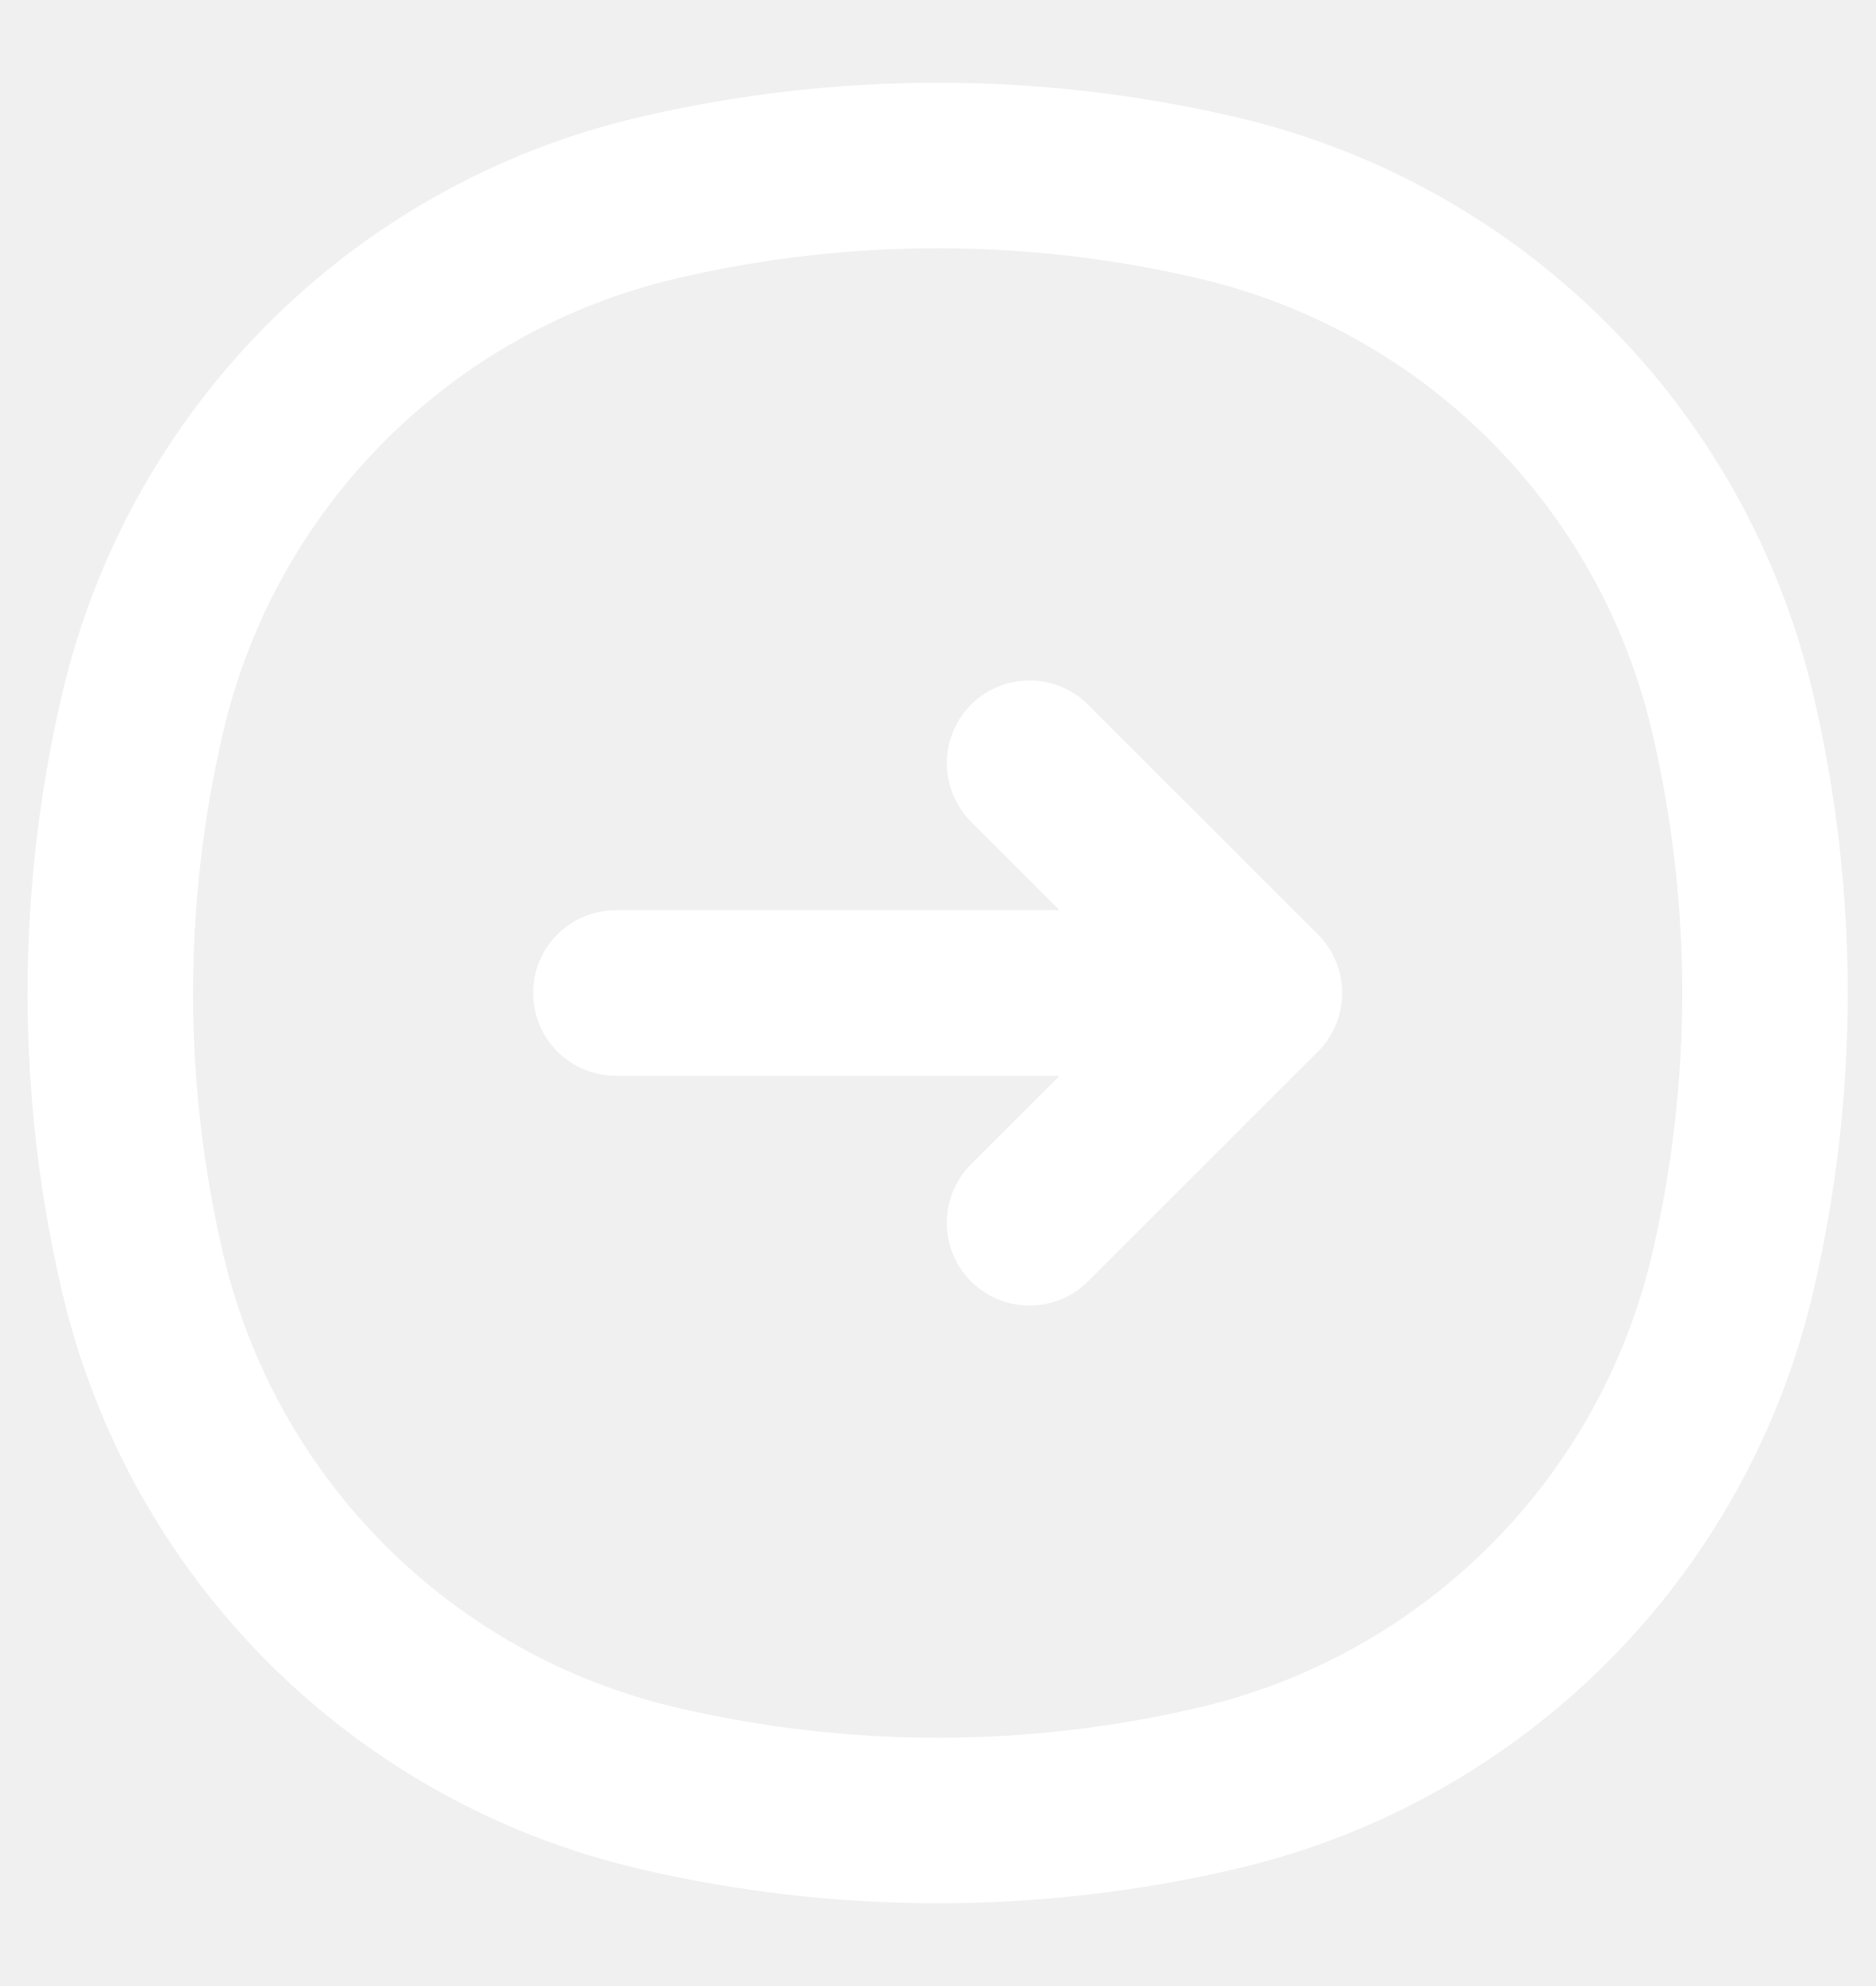
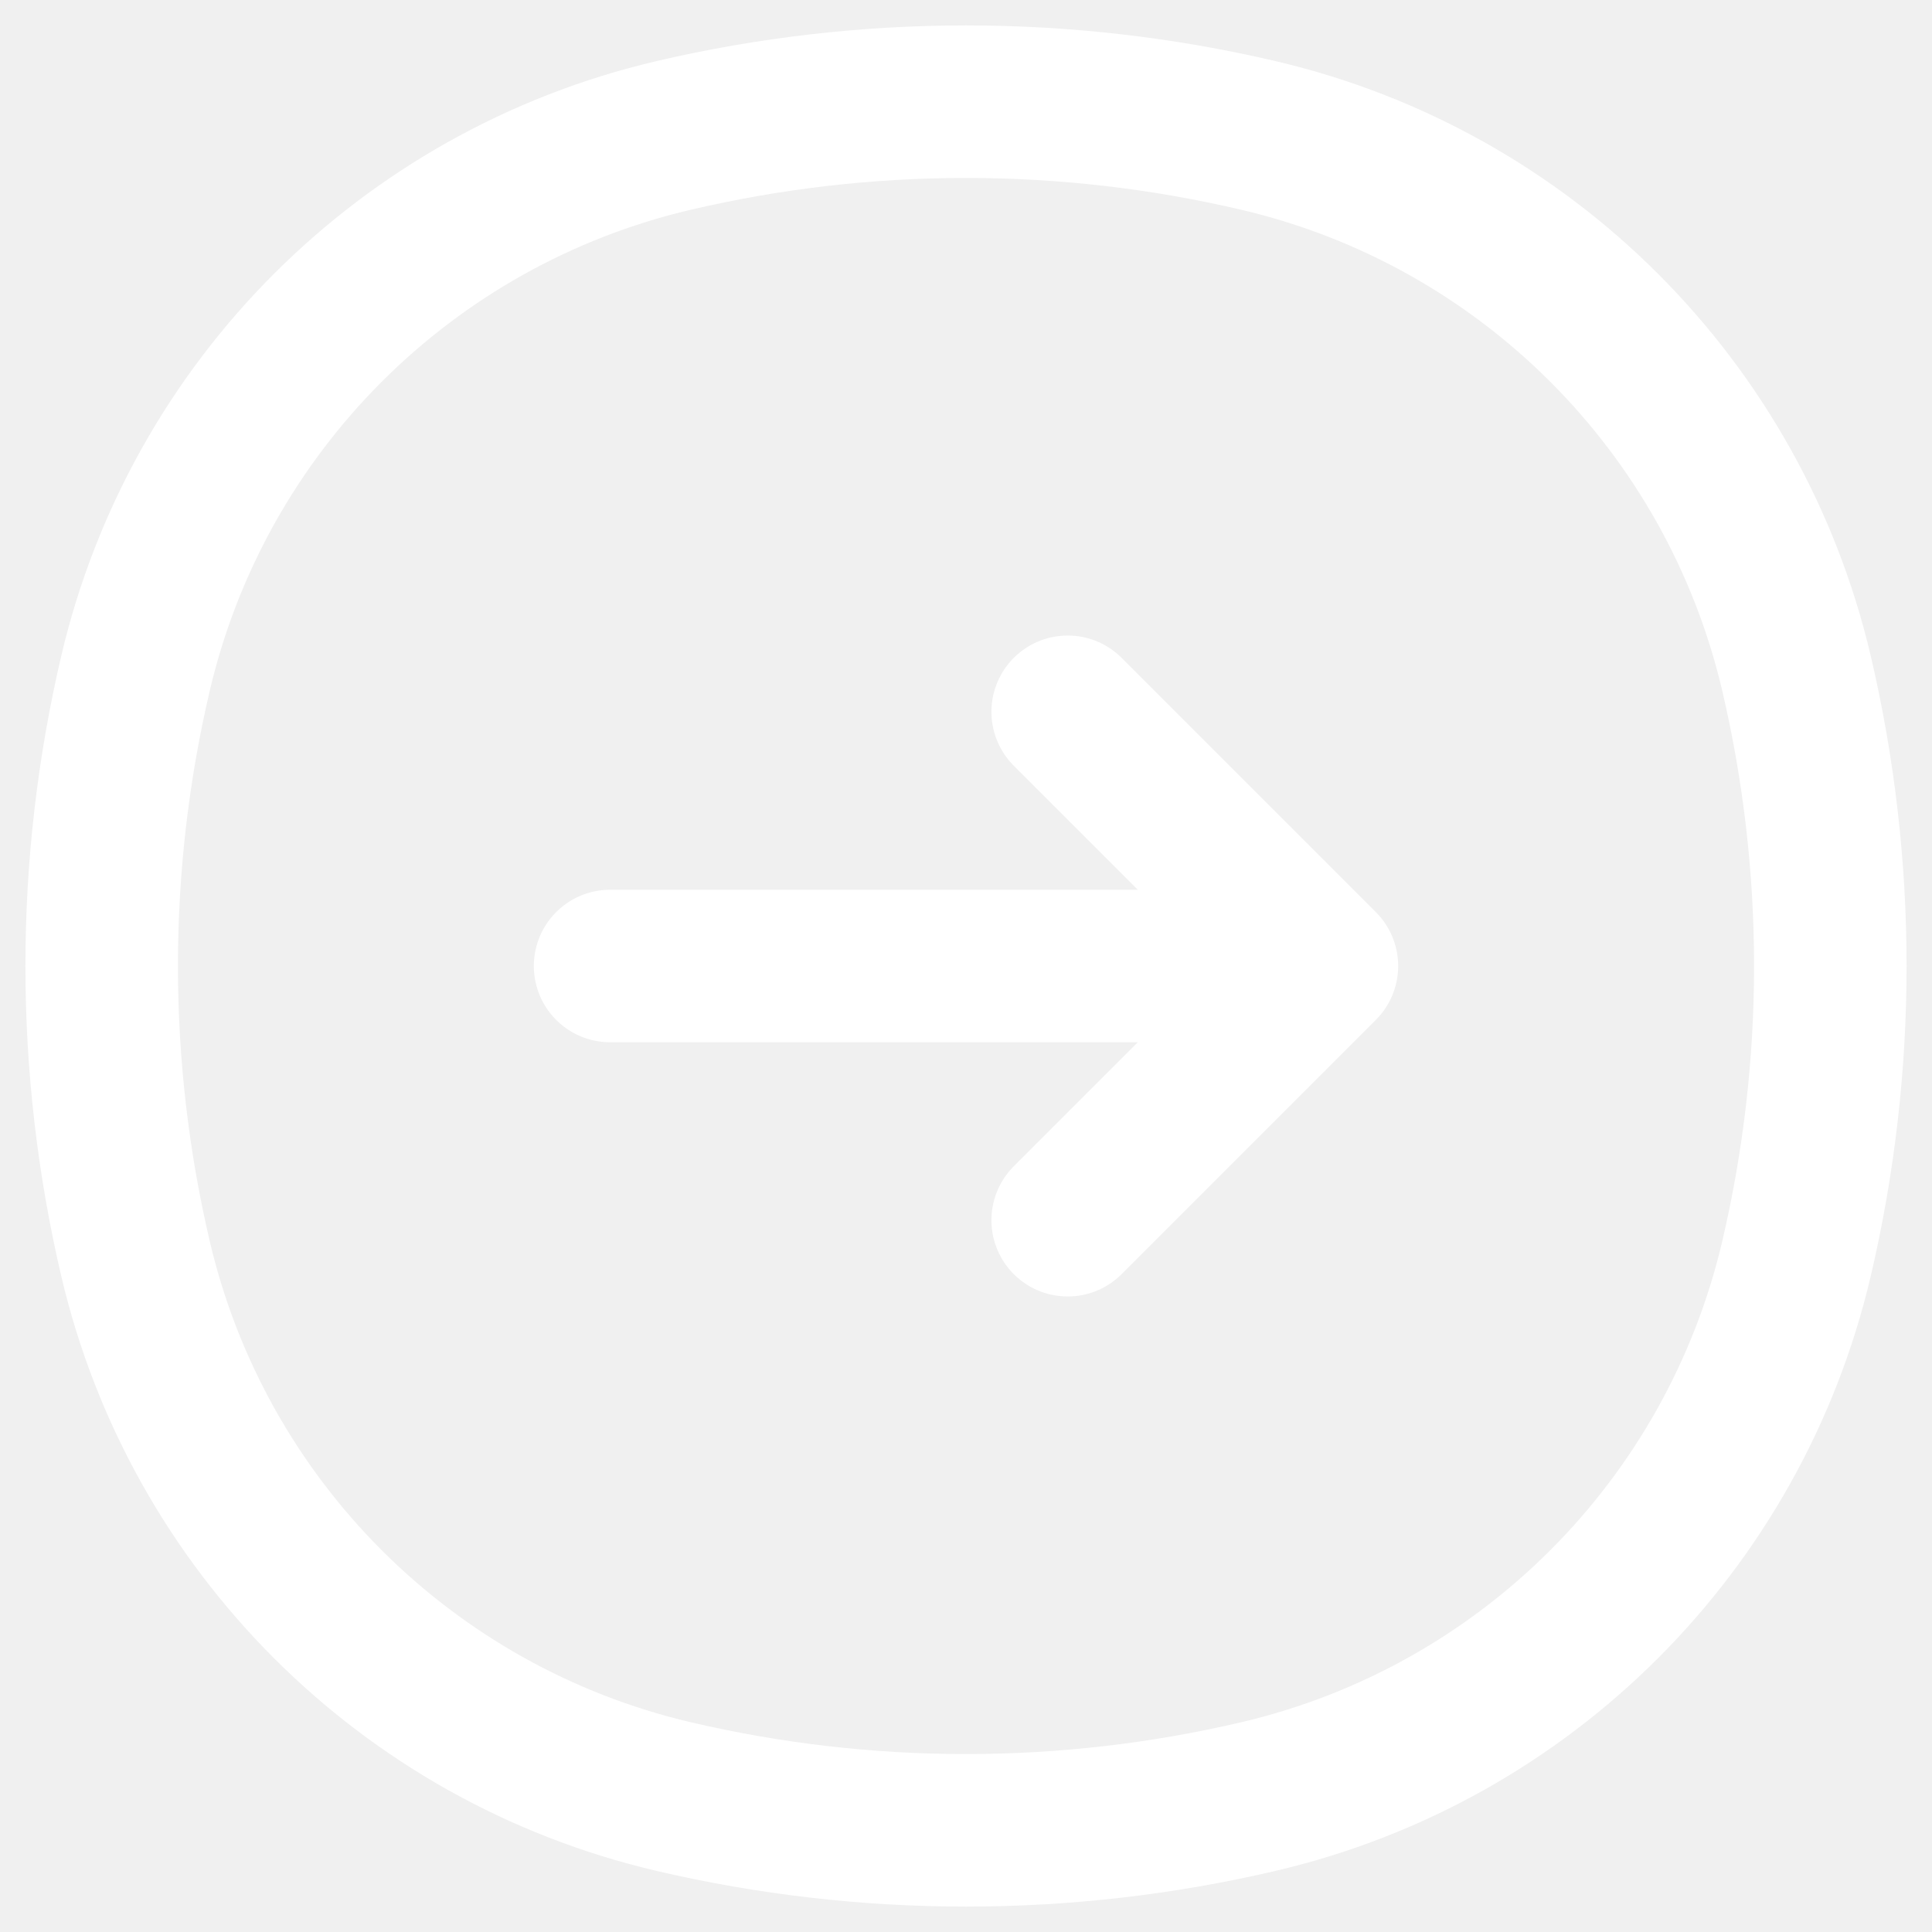
- <svg xmlns="http://www.w3.org/2000/svg" width="17" height="18" viewBox="0 0 17 18" fill="none">
-   <path d="M1.294 6.459C1.837 4.144 3.644 2.337 5.959 1.794C7.63 1.402 9.37 1.402 11.041 1.794C13.356 2.337 15.163 4.144 15.706 6.459C16.098 8.13 16.098 9.87 15.706 11.541C15.163 13.856 13.356 15.663 11.041 16.206C9.37 16.598 7.63 16.598 5.959 16.206C3.644 15.663 1.837 13.856 1.294 11.541C0.902 9.87 0.902 8.13 1.294 6.459Z" stroke="white" stroke-width="1.5" />
-   <path d="M5.583 9L11.417 9M11.417 9L9.333 6.917M11.417 9L9.333 11.083" stroke="white" stroke-width="1.5" stroke-linecap="round" stroke-linejoin="round" />
+ <svg xmlns="http://www.w3.org/2000/svg" width="19" height="19" viewBox="0 0 19 19" fill="none">
+   <path d="M1.333 6.62C1.949 3.997 3.997 1.949 6.62 1.333C8.514 0.889 10.486 0.889 12.38 1.333C15.003 1.949 17.051 3.997 17.667 6.62C18.111 8.514 18.111 10.486 17.667 12.38C17.051 15.003 15.003 17.051 12.38 17.667C10.486 18.111 8.514 18.111 6.62 17.667C3.997 17.051 1.949 15.003 1.333 12.38C0.889 10.486 0.889 8.514 1.333 6.62Z" stroke="white" stroke-width="1.5" />
+   <path d="M6 9.5L13 9.5M13 9.5L10.5 7M13 9.5L10.5 12" stroke="white" stroke-width="1.5" stroke-linecap="round" stroke-linejoin="round" />
</svg>
